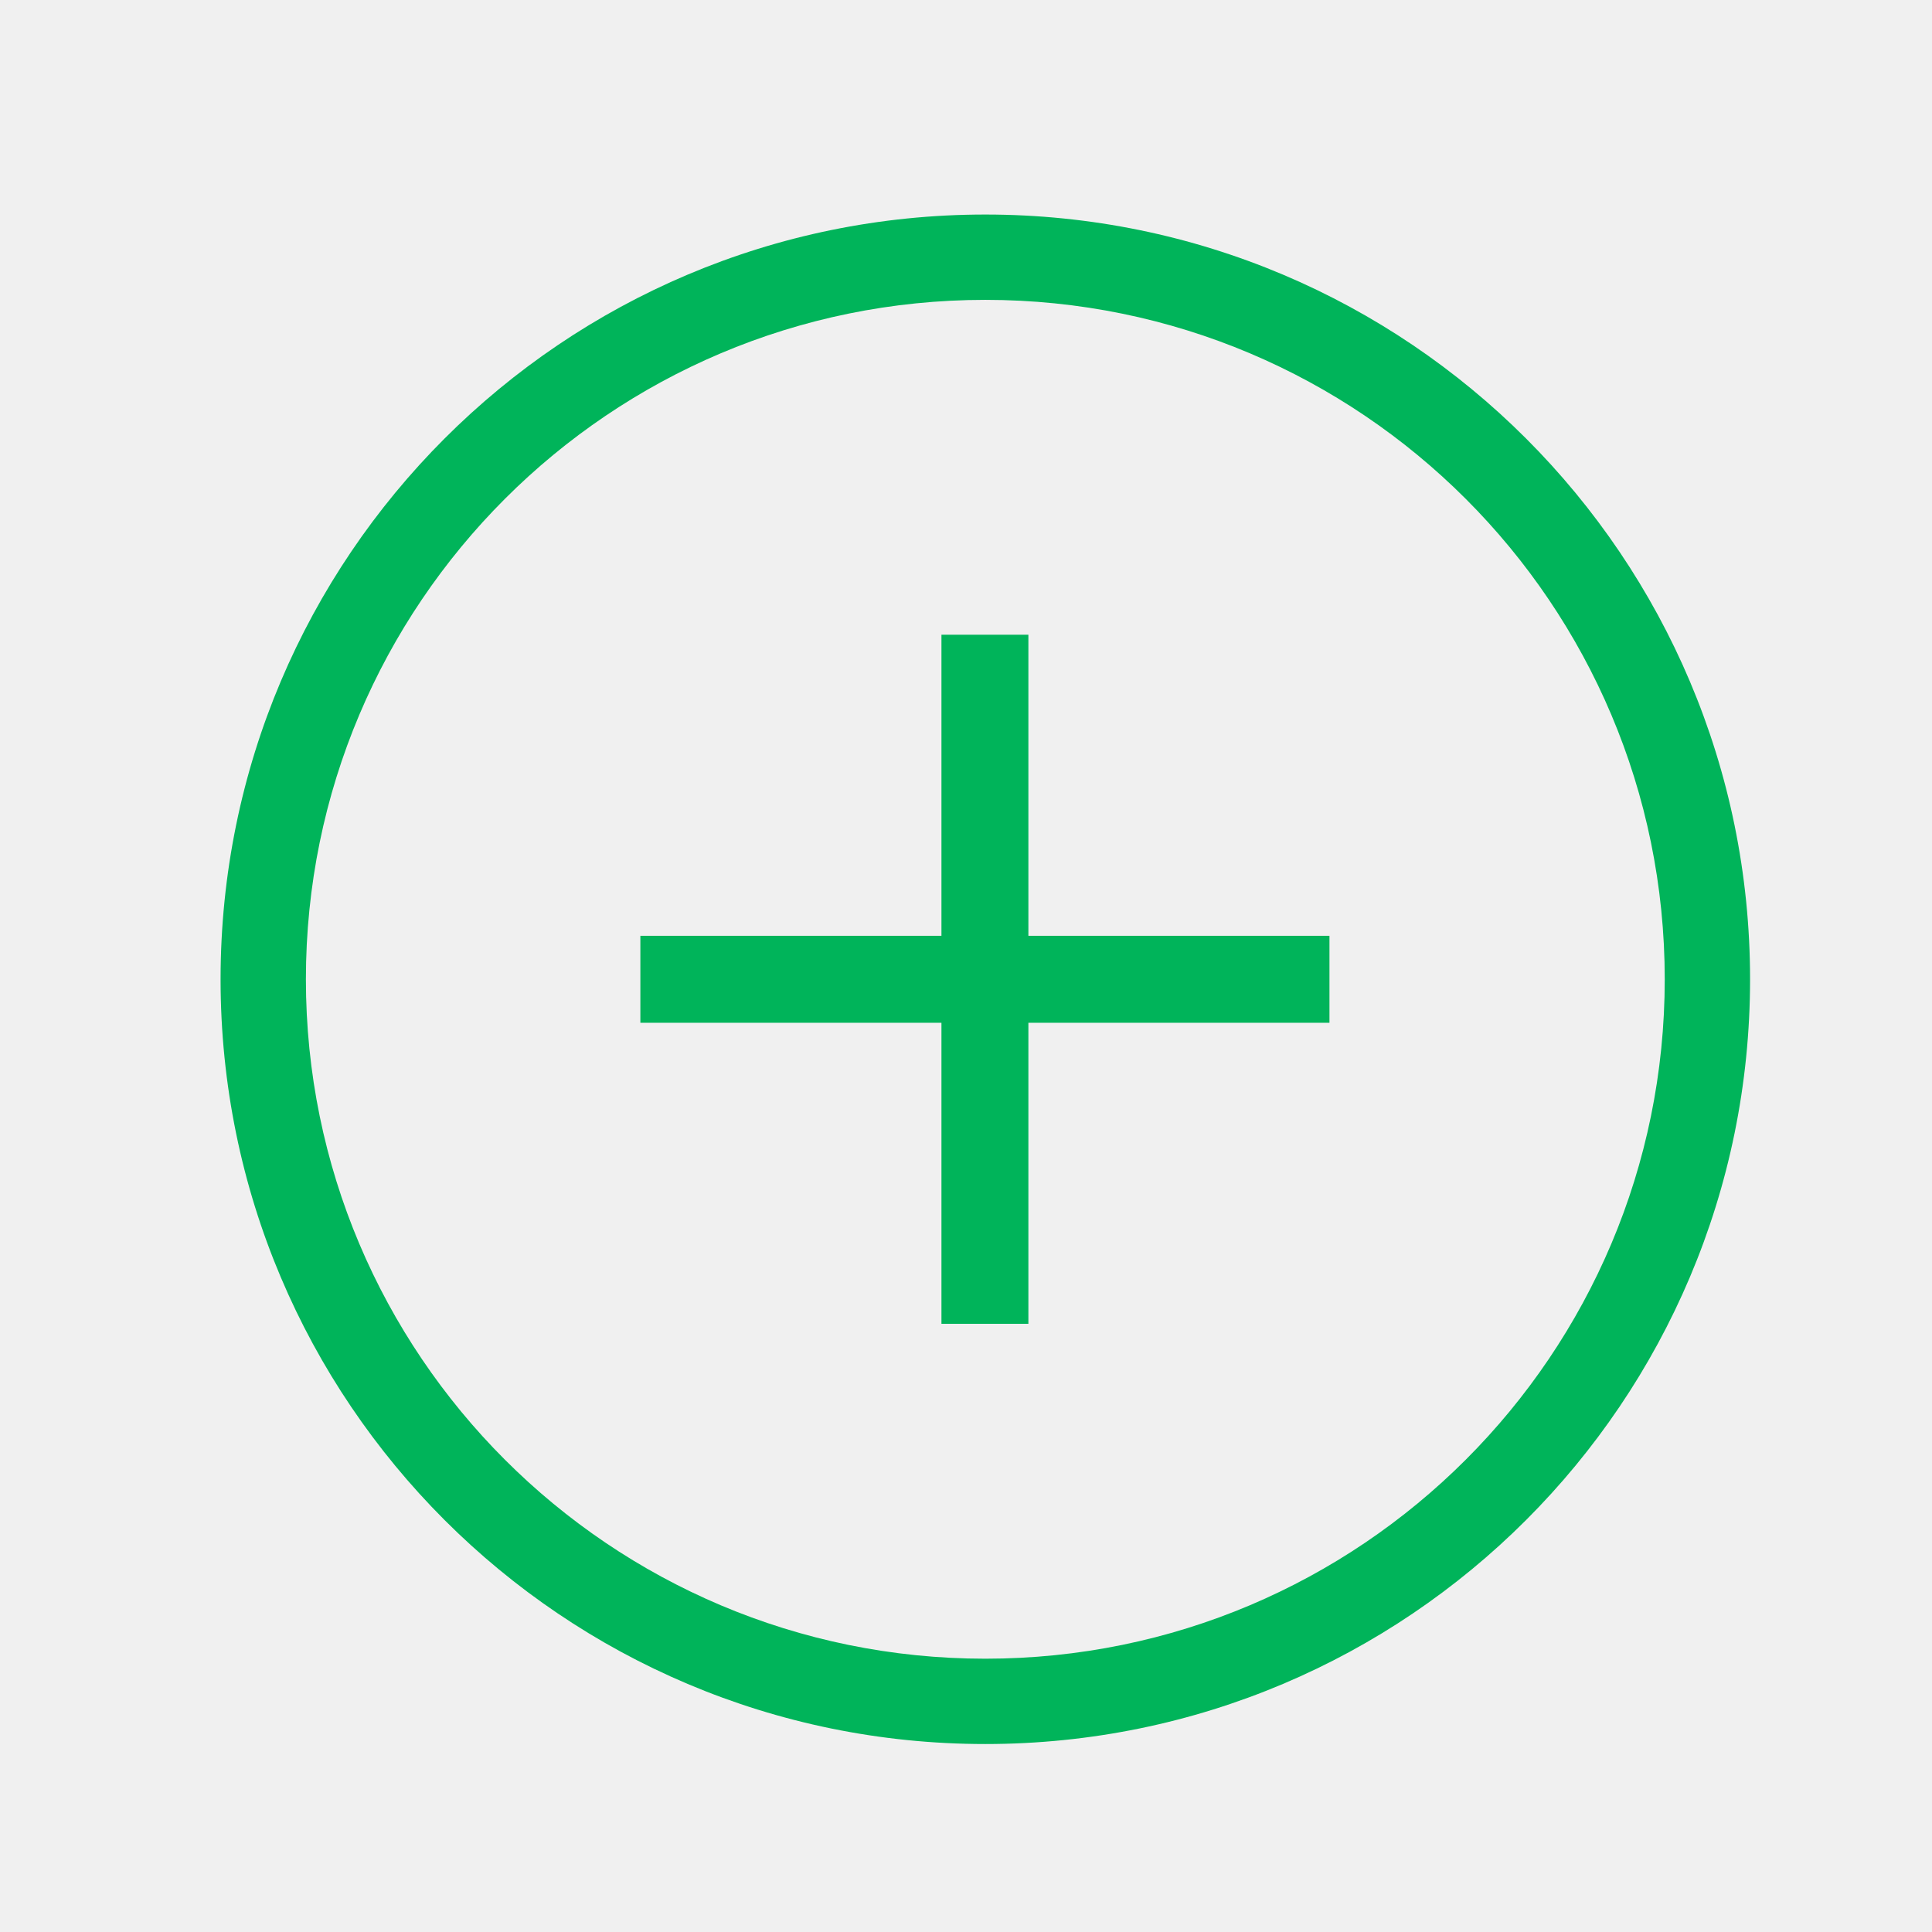
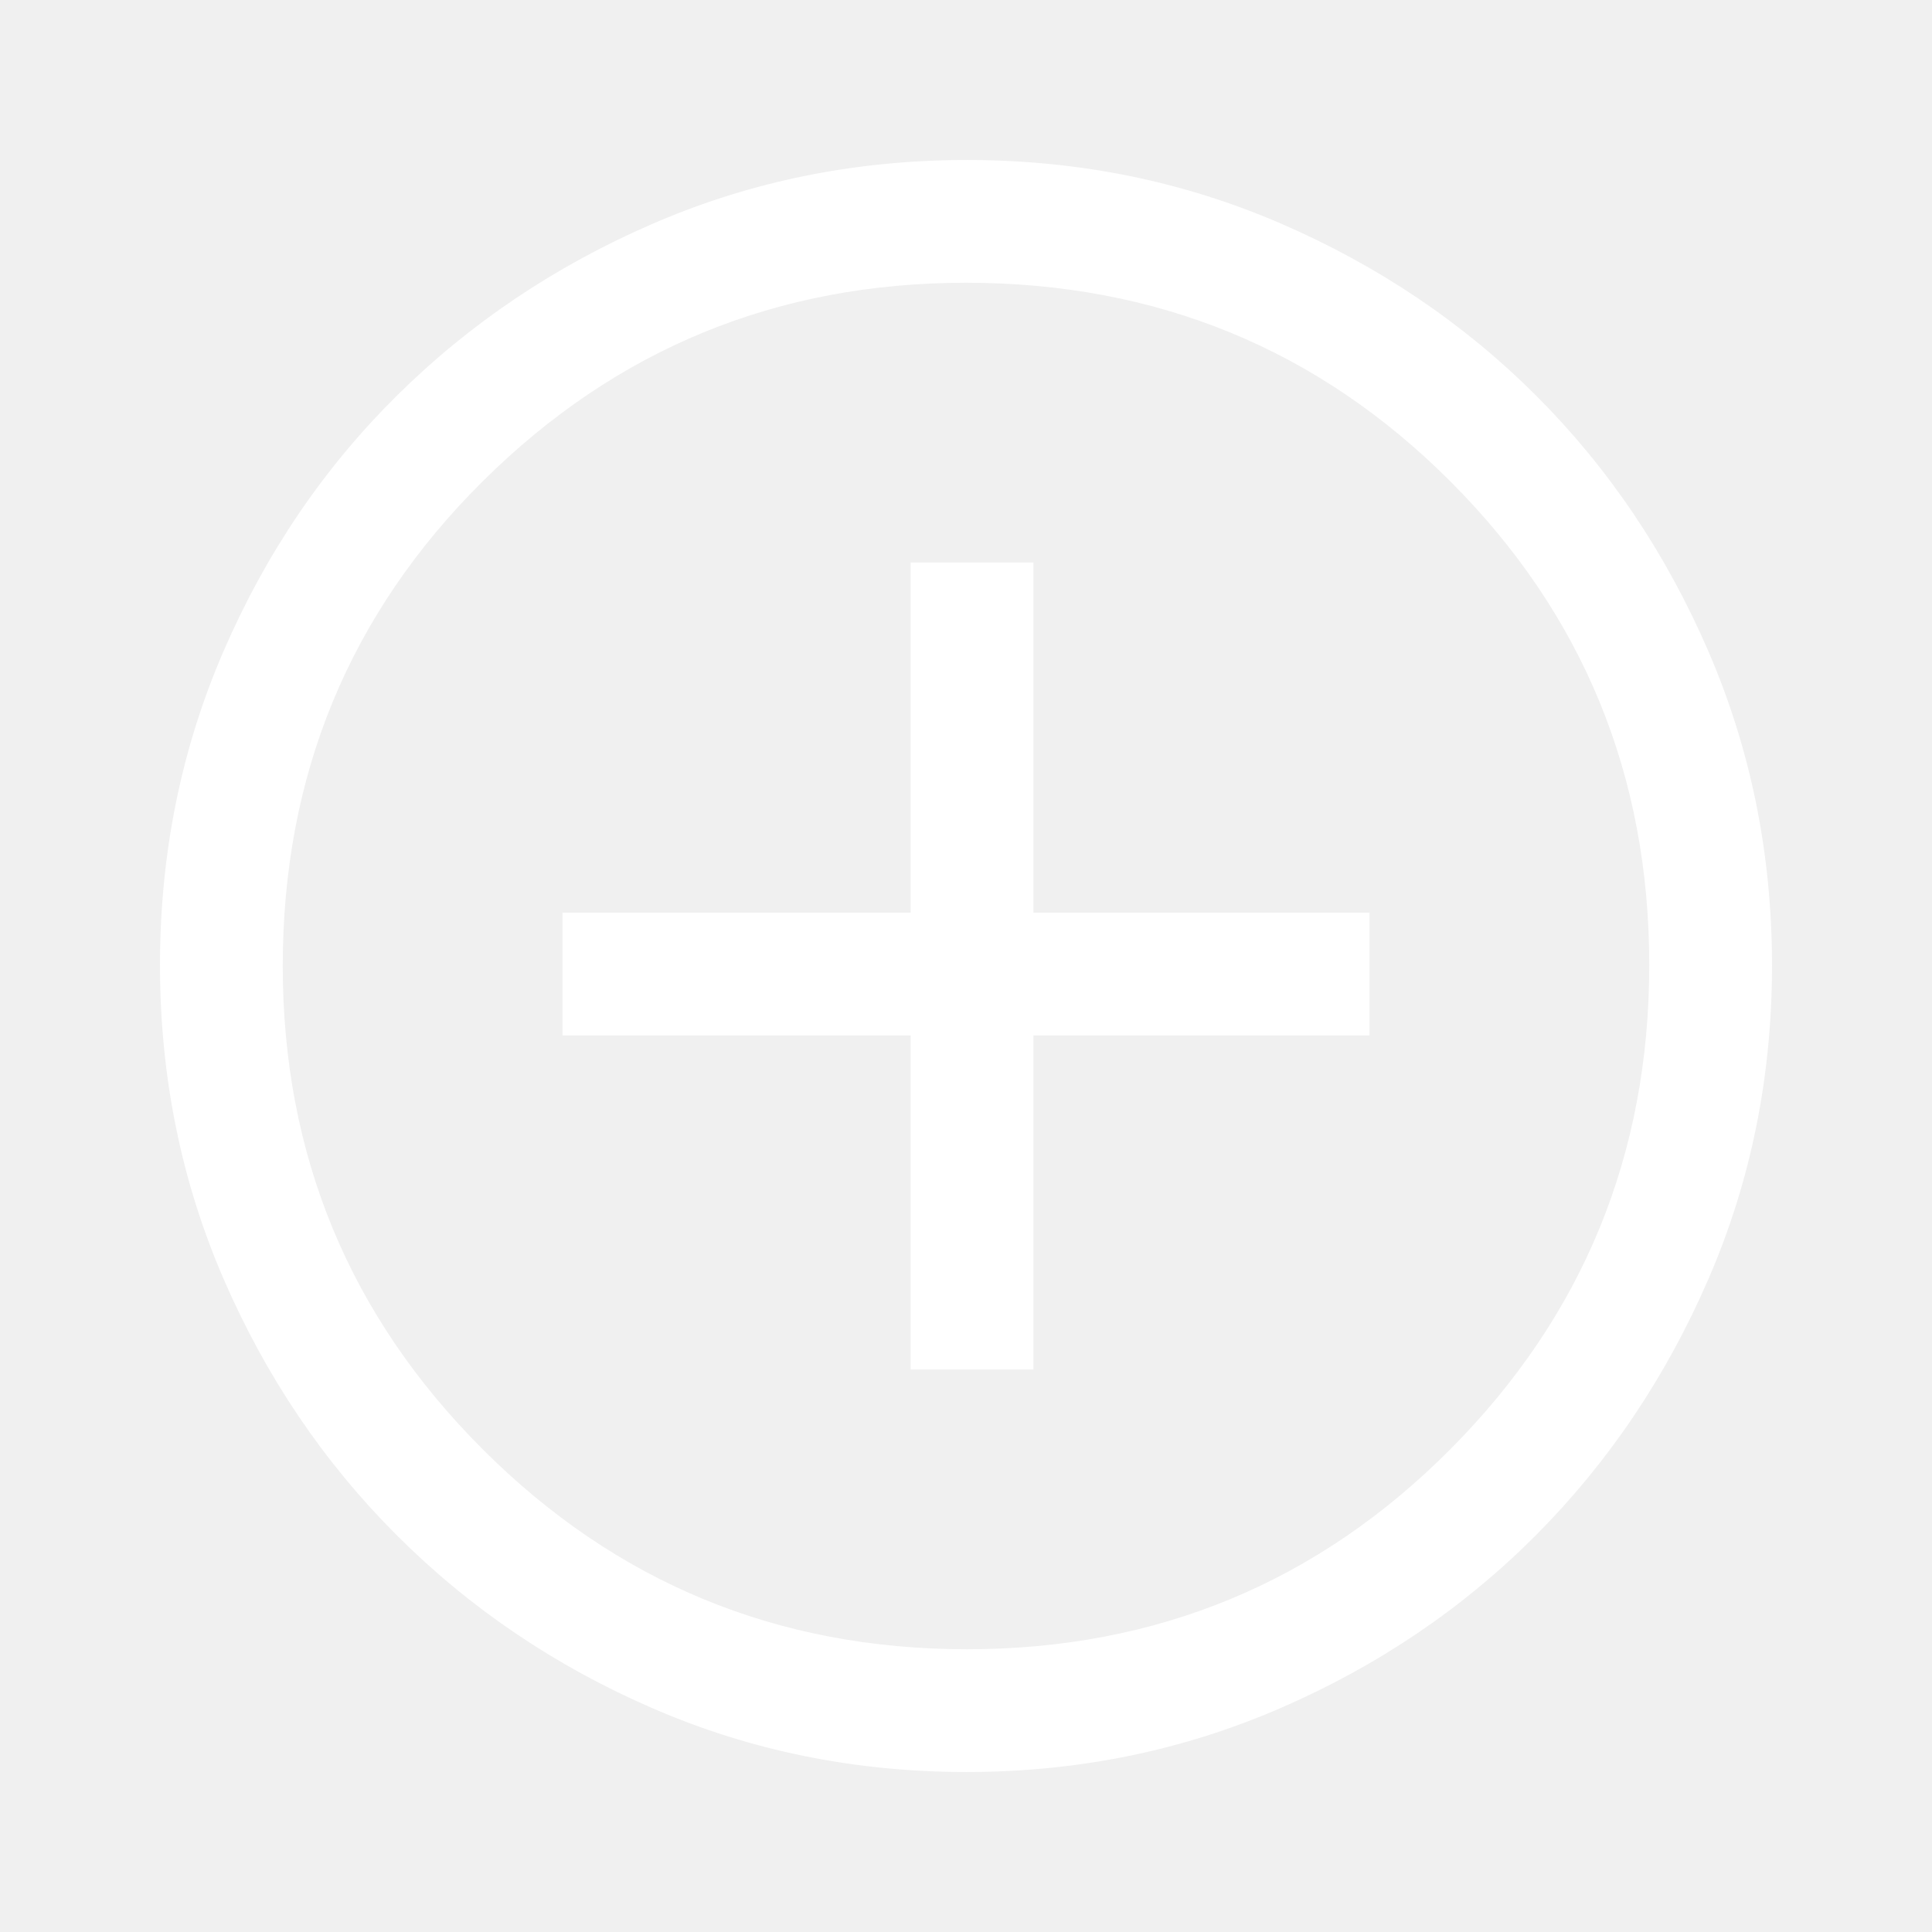
- <svg xmlns="http://www.w3.org/2000/svg" id="Layer_1" data-name="Layer 1" viewBox="0 0 48 48" version="1.1">
-   <defs id="defs16">
-     <style id="style2">.cls-1{fill:none;}.cls-2{clip-path:url(#clip-path);}.cls-3{clip-path:url(#clip-path-2);}.cls-4{fill:#00b45a;}.cls-5{clip-path:url(#clip-path-3);}.cls-6{clip-path:url(#clip-path-5);}</style>
-     <clipPath id="clip-path">
-       <polygon class="cls-1" points="25.55 15.77 23.39 15.77 23.39 23.25 15.91 23.25 15.91 25.41 23.39 25.41 23.39 32.89 25.55 32.89 25.55 25.41 33.03 25.41 33.03 23.25 25.55 23.25 25.55 15.77" id="polygon4" />
-     </clipPath>
-     <clipPath id="clip-path-2">
-       <rect class="cls-1" x="-160.32" y="-1060.47" width="900" height="1948.8" id="rect7" />
-     </clipPath>
-     <clipPath id="clip-path-3">
-       <path class="cls-1" d="M24.48,41.21A16.88,16.88,0,1,1,41.36,24.33,16.88,16.88,0,0,1,24.48,41.21Zm0-35.88a19,19,0,1,0,19,19A19,19,0,0,0,24.48,5.33Z" id="path10" />
-     </clipPath>
-   </defs>
-   <g class="cls-2" clip-path="url(#clip-path)" id="g24">
-     <g class="cls-3" clip-path="url(#clip-path-2)" id="g22">
-       <rect class="cls-4" x="3.92" y="3.77" width="41.12" height="41.12" id="rect20" />
-     </g>
-   </g>
-   <g class="cls-5" clip-path="url(#clip-path-3)" id="g30">
-     <g class="cls-3" clip-path="url(#clip-path-2)" id="g28">
-       <rect class="cls-4" x="-6.52" y="-6.67" width="62" height="62" id="rect26" />
-     </g>
-   </g>
+ <svg xmlns="http://www.w3.org/2000/svg" height="48" viewBox="0 96 960 960" width="48">
+   <path d="M453 776h60V610h167v-60H513V376h-60v174H280v60h173v166Zm27.266 200q-82.734 0-155.5-31.5t-127.266-86q-54.5-54.5-86-127.341Q80 658.319 80 575.5q0-82.819 31.5-155.659Q143 347 197.5 293t127.341-85.5Q397.681 176 480.5 176q82.819 0 155.659 31.5Q709 239 763 293t85.5 127Q880 493 880 575.734q0 82.734-31.5 155.5T763 858.316q-54 54.316-127 86Q563 976 480.266 976Zm.234-60Q622 916 721 816.5t99-241Q820 434 721.188 335 622.375 236 480 236q-141 0-240.5 98.812Q140 433.625 140 576q0 141 99.5 240.5t241 99.5Zm-.5-340Z" fill="white" stroke="white" />
</svg>
